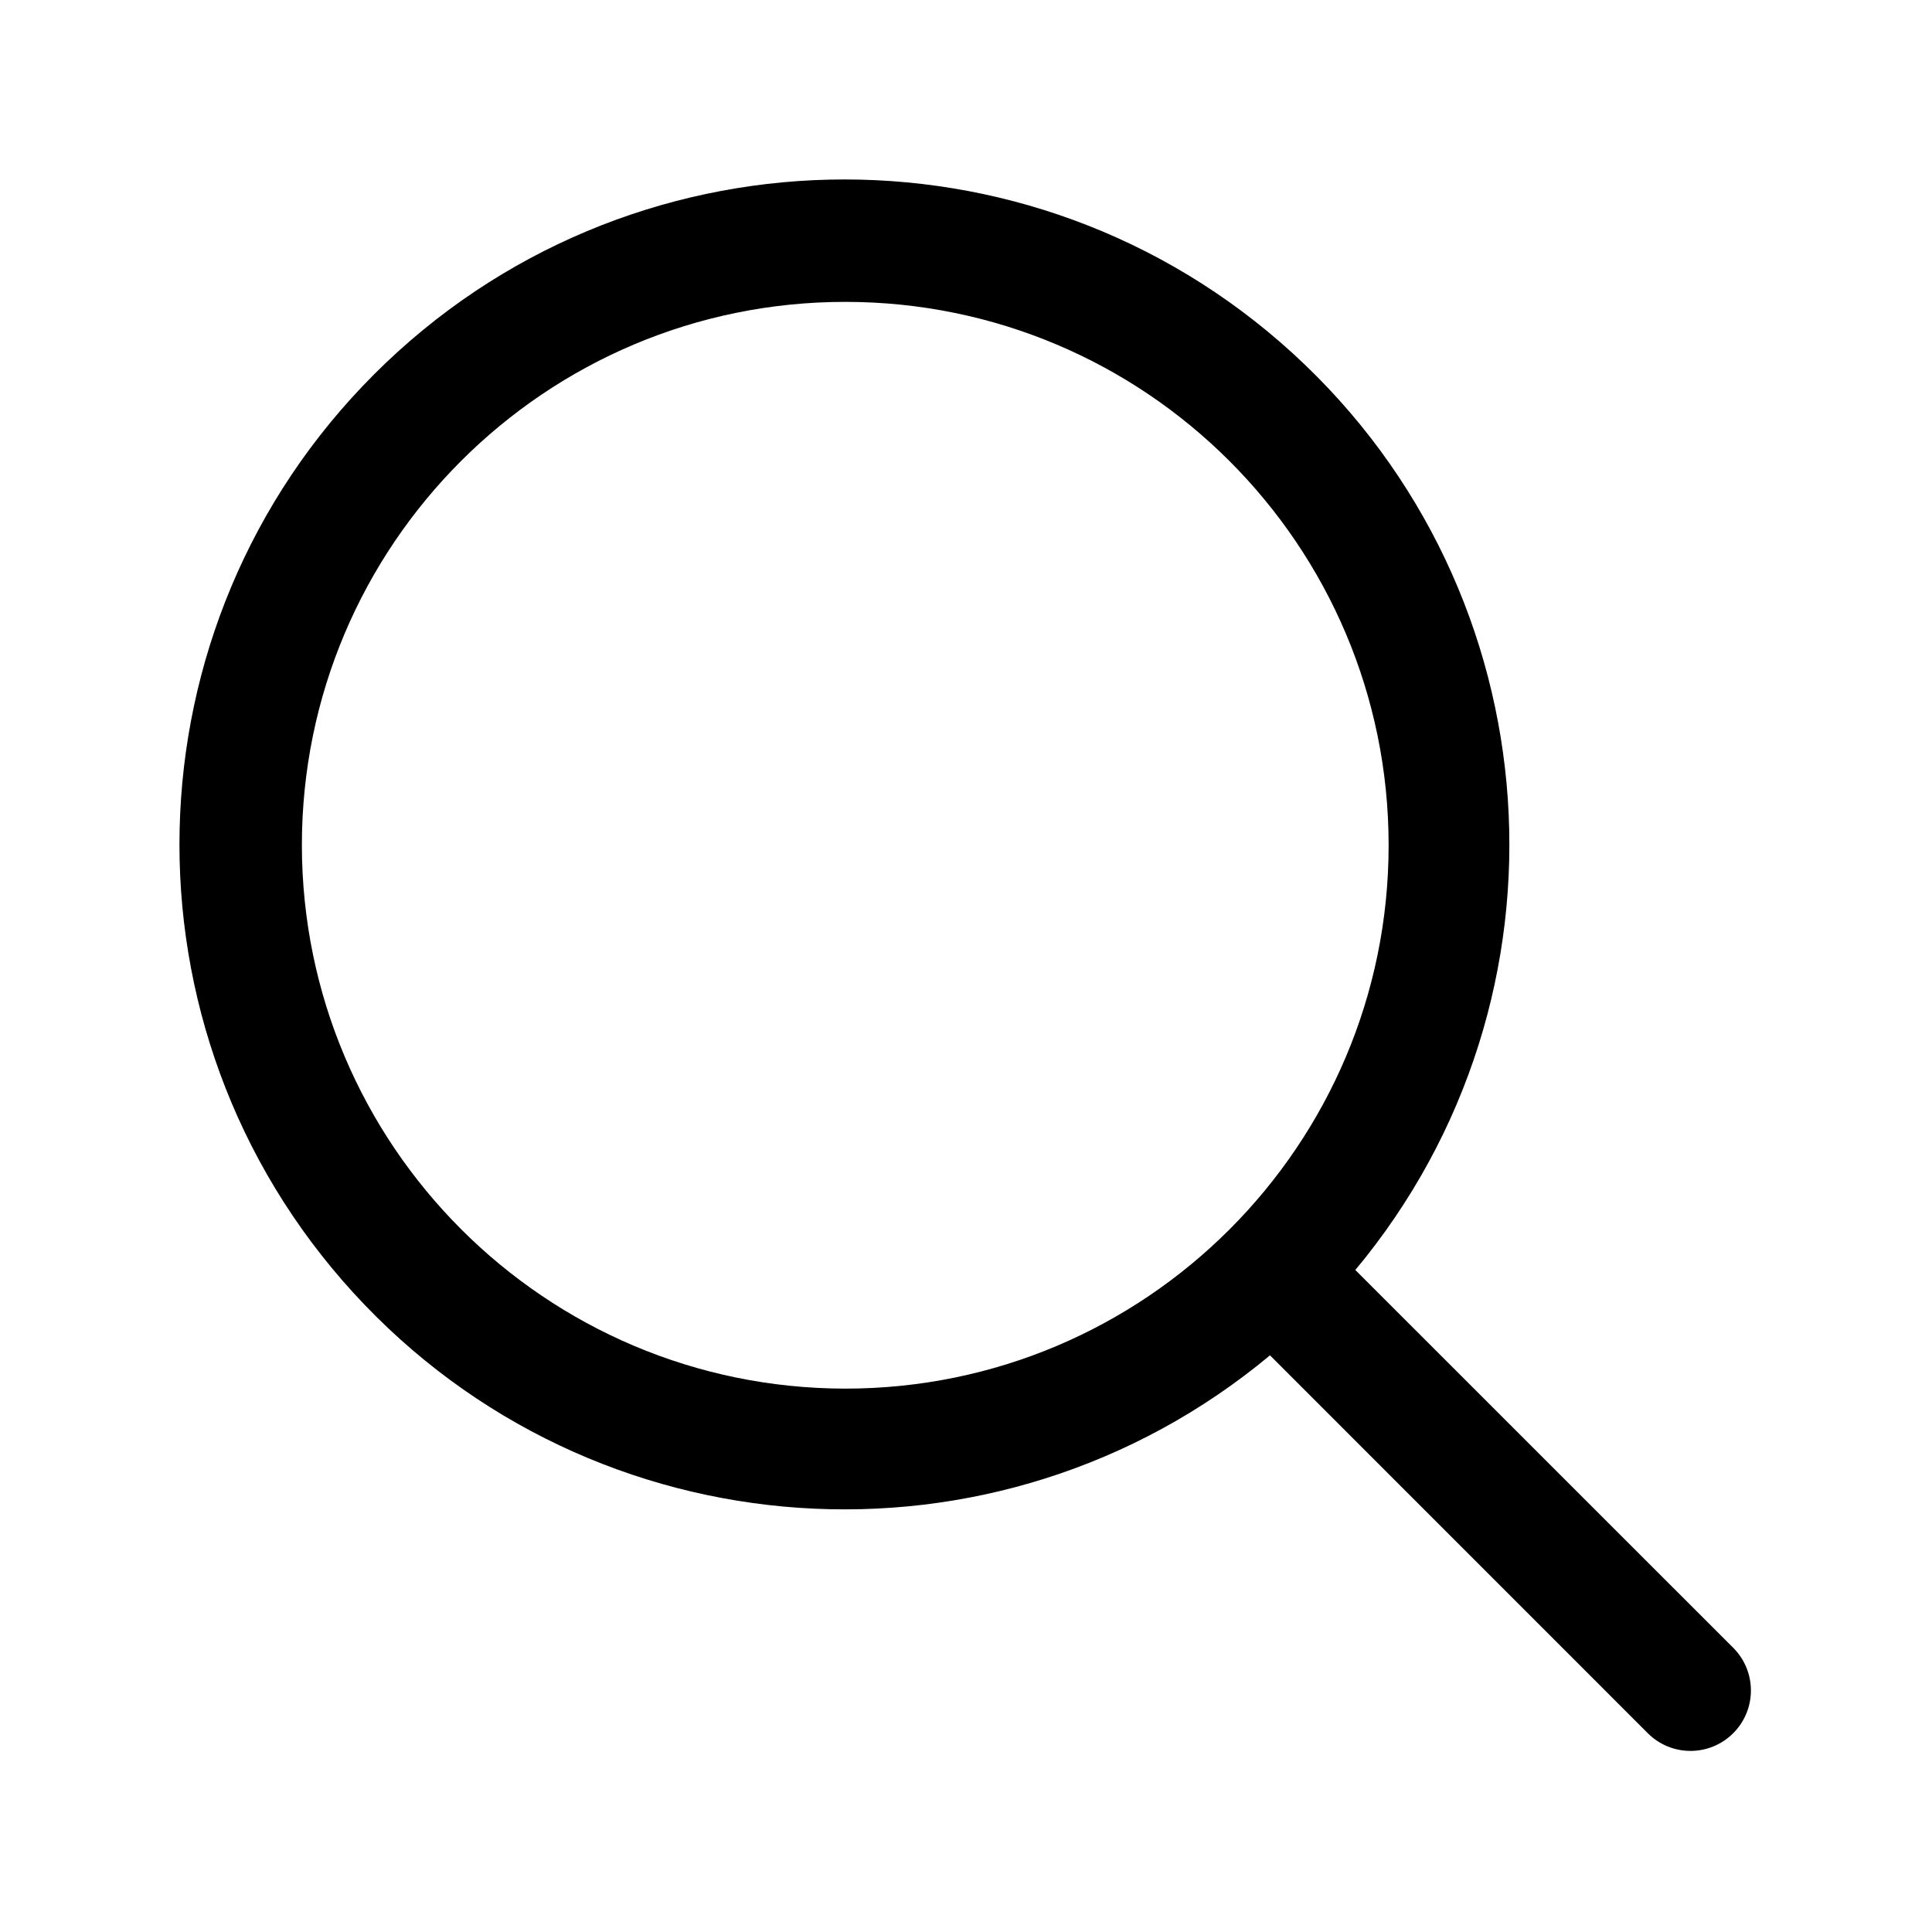
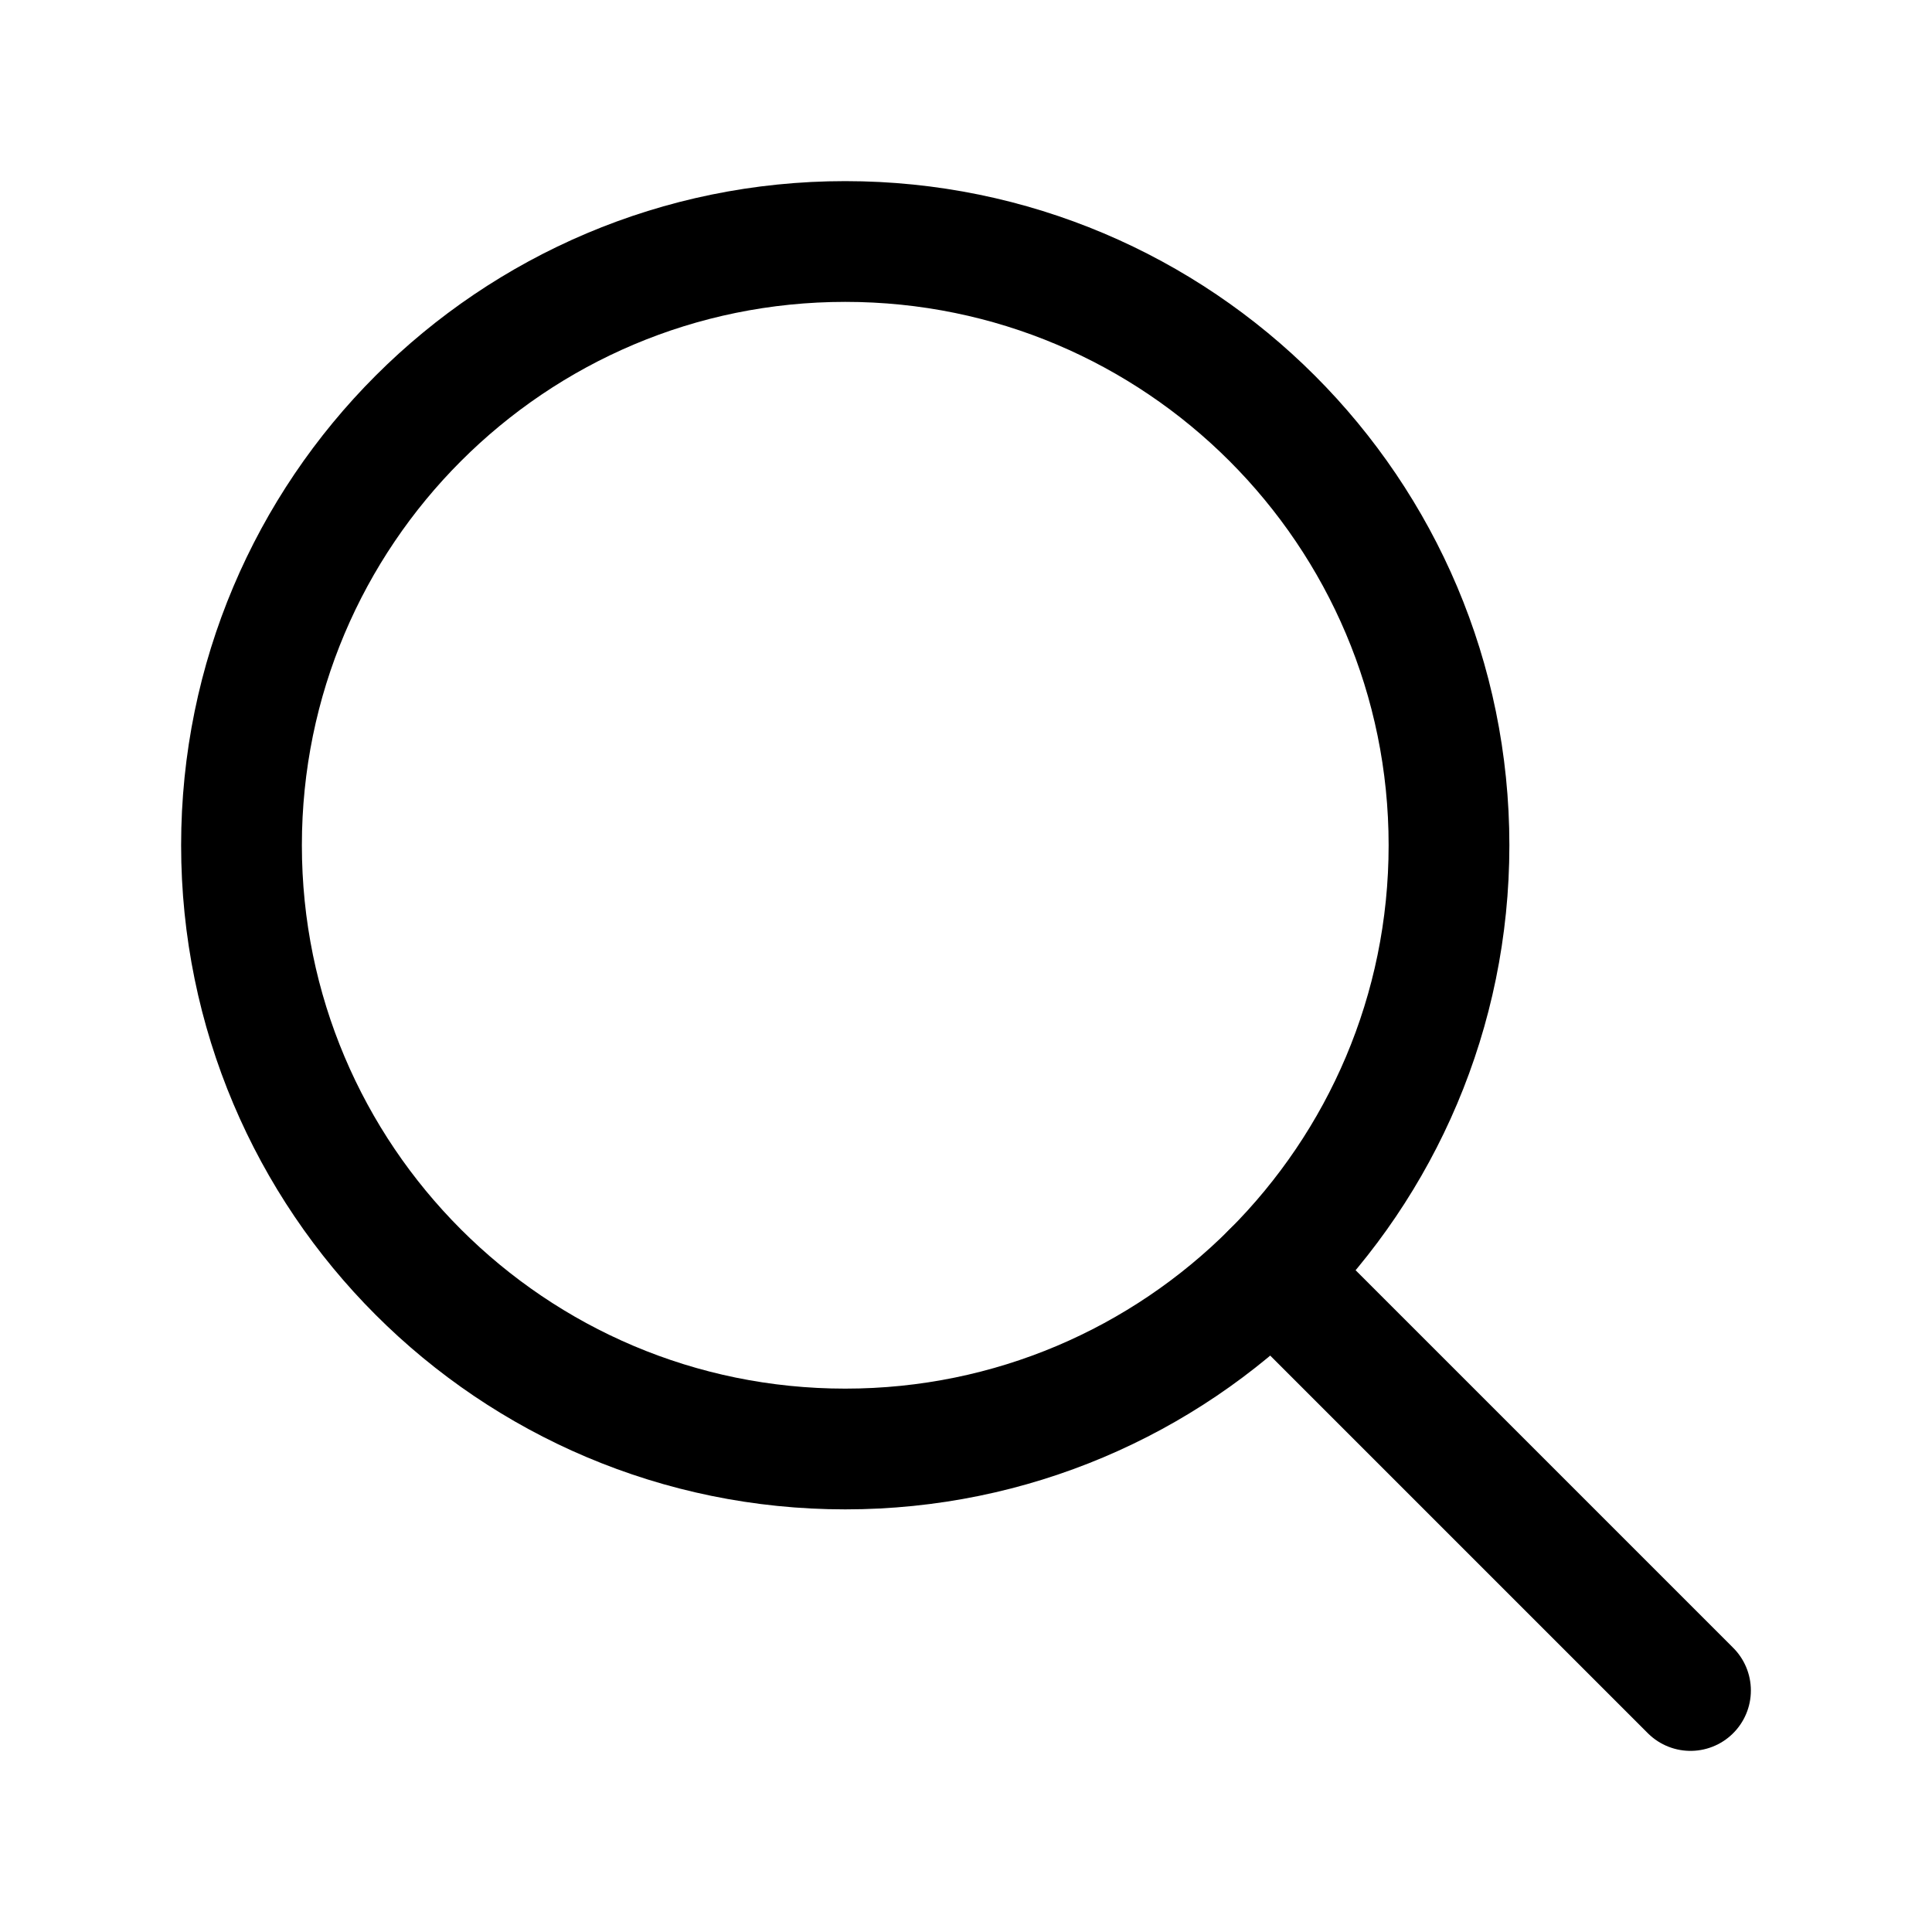
- <svg xmlns="http://www.w3.org/2000/svg" viewBox="0 0 256 256" fill="currentColor">
-   <path d="M229.66,218.34l-50.07-50.06a88.11,88.11,0,1,0-11.31,11.31l50.06,50.07a8,8,0,0,0,11.32-11.32ZM40,112a72,72,0,1,1,72,72A72.08,72.08,0,0,1,40,112Z" />
+ <svg xmlns="http://www.w3.org/2000/svg" viewBox="0 0 256 256">
+   <rect width="256" height="256" fill="none" />
+   <circle cx="112" cy="112" r="80" fill="none" stroke="currentColor" stroke-linecap="round" stroke-linejoin="round" stroke-width="16" />
+   <line x1="168.57" y1="168.57" x2="224" y2="224" fill="none" stroke="currentColor" stroke-linecap="round" stroke-linejoin="round" stroke-width="16" />
</svg>
